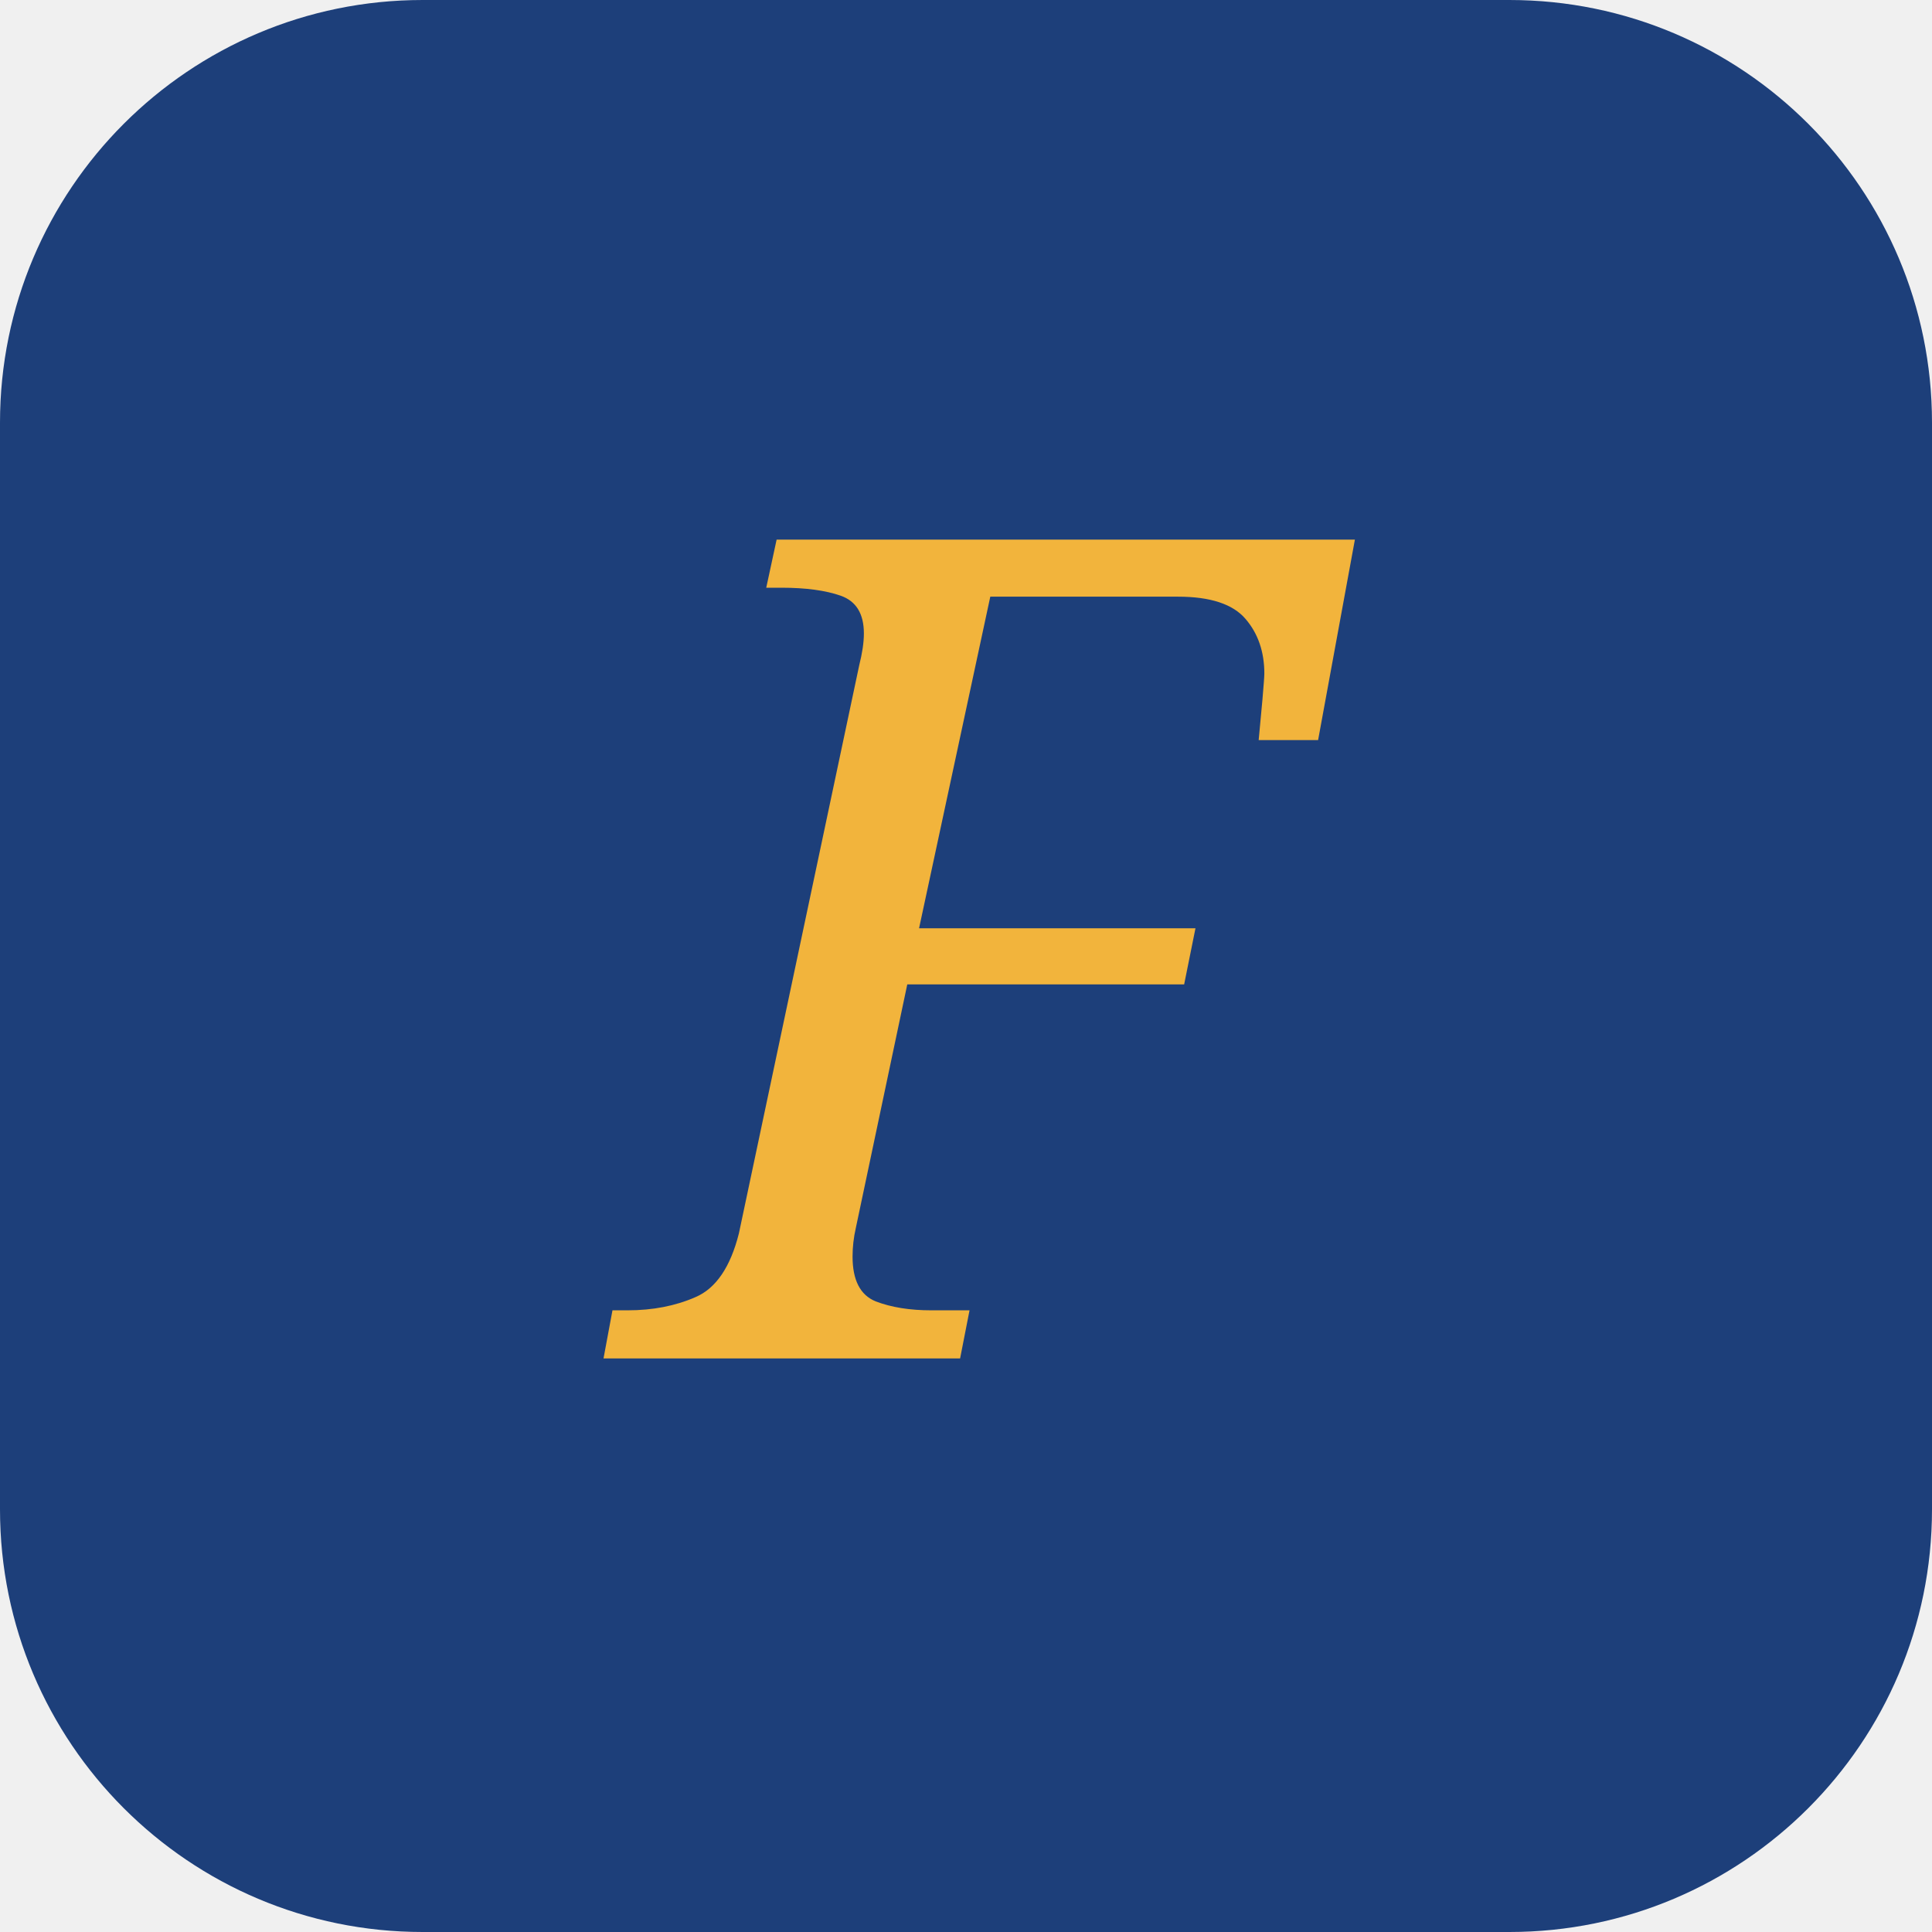
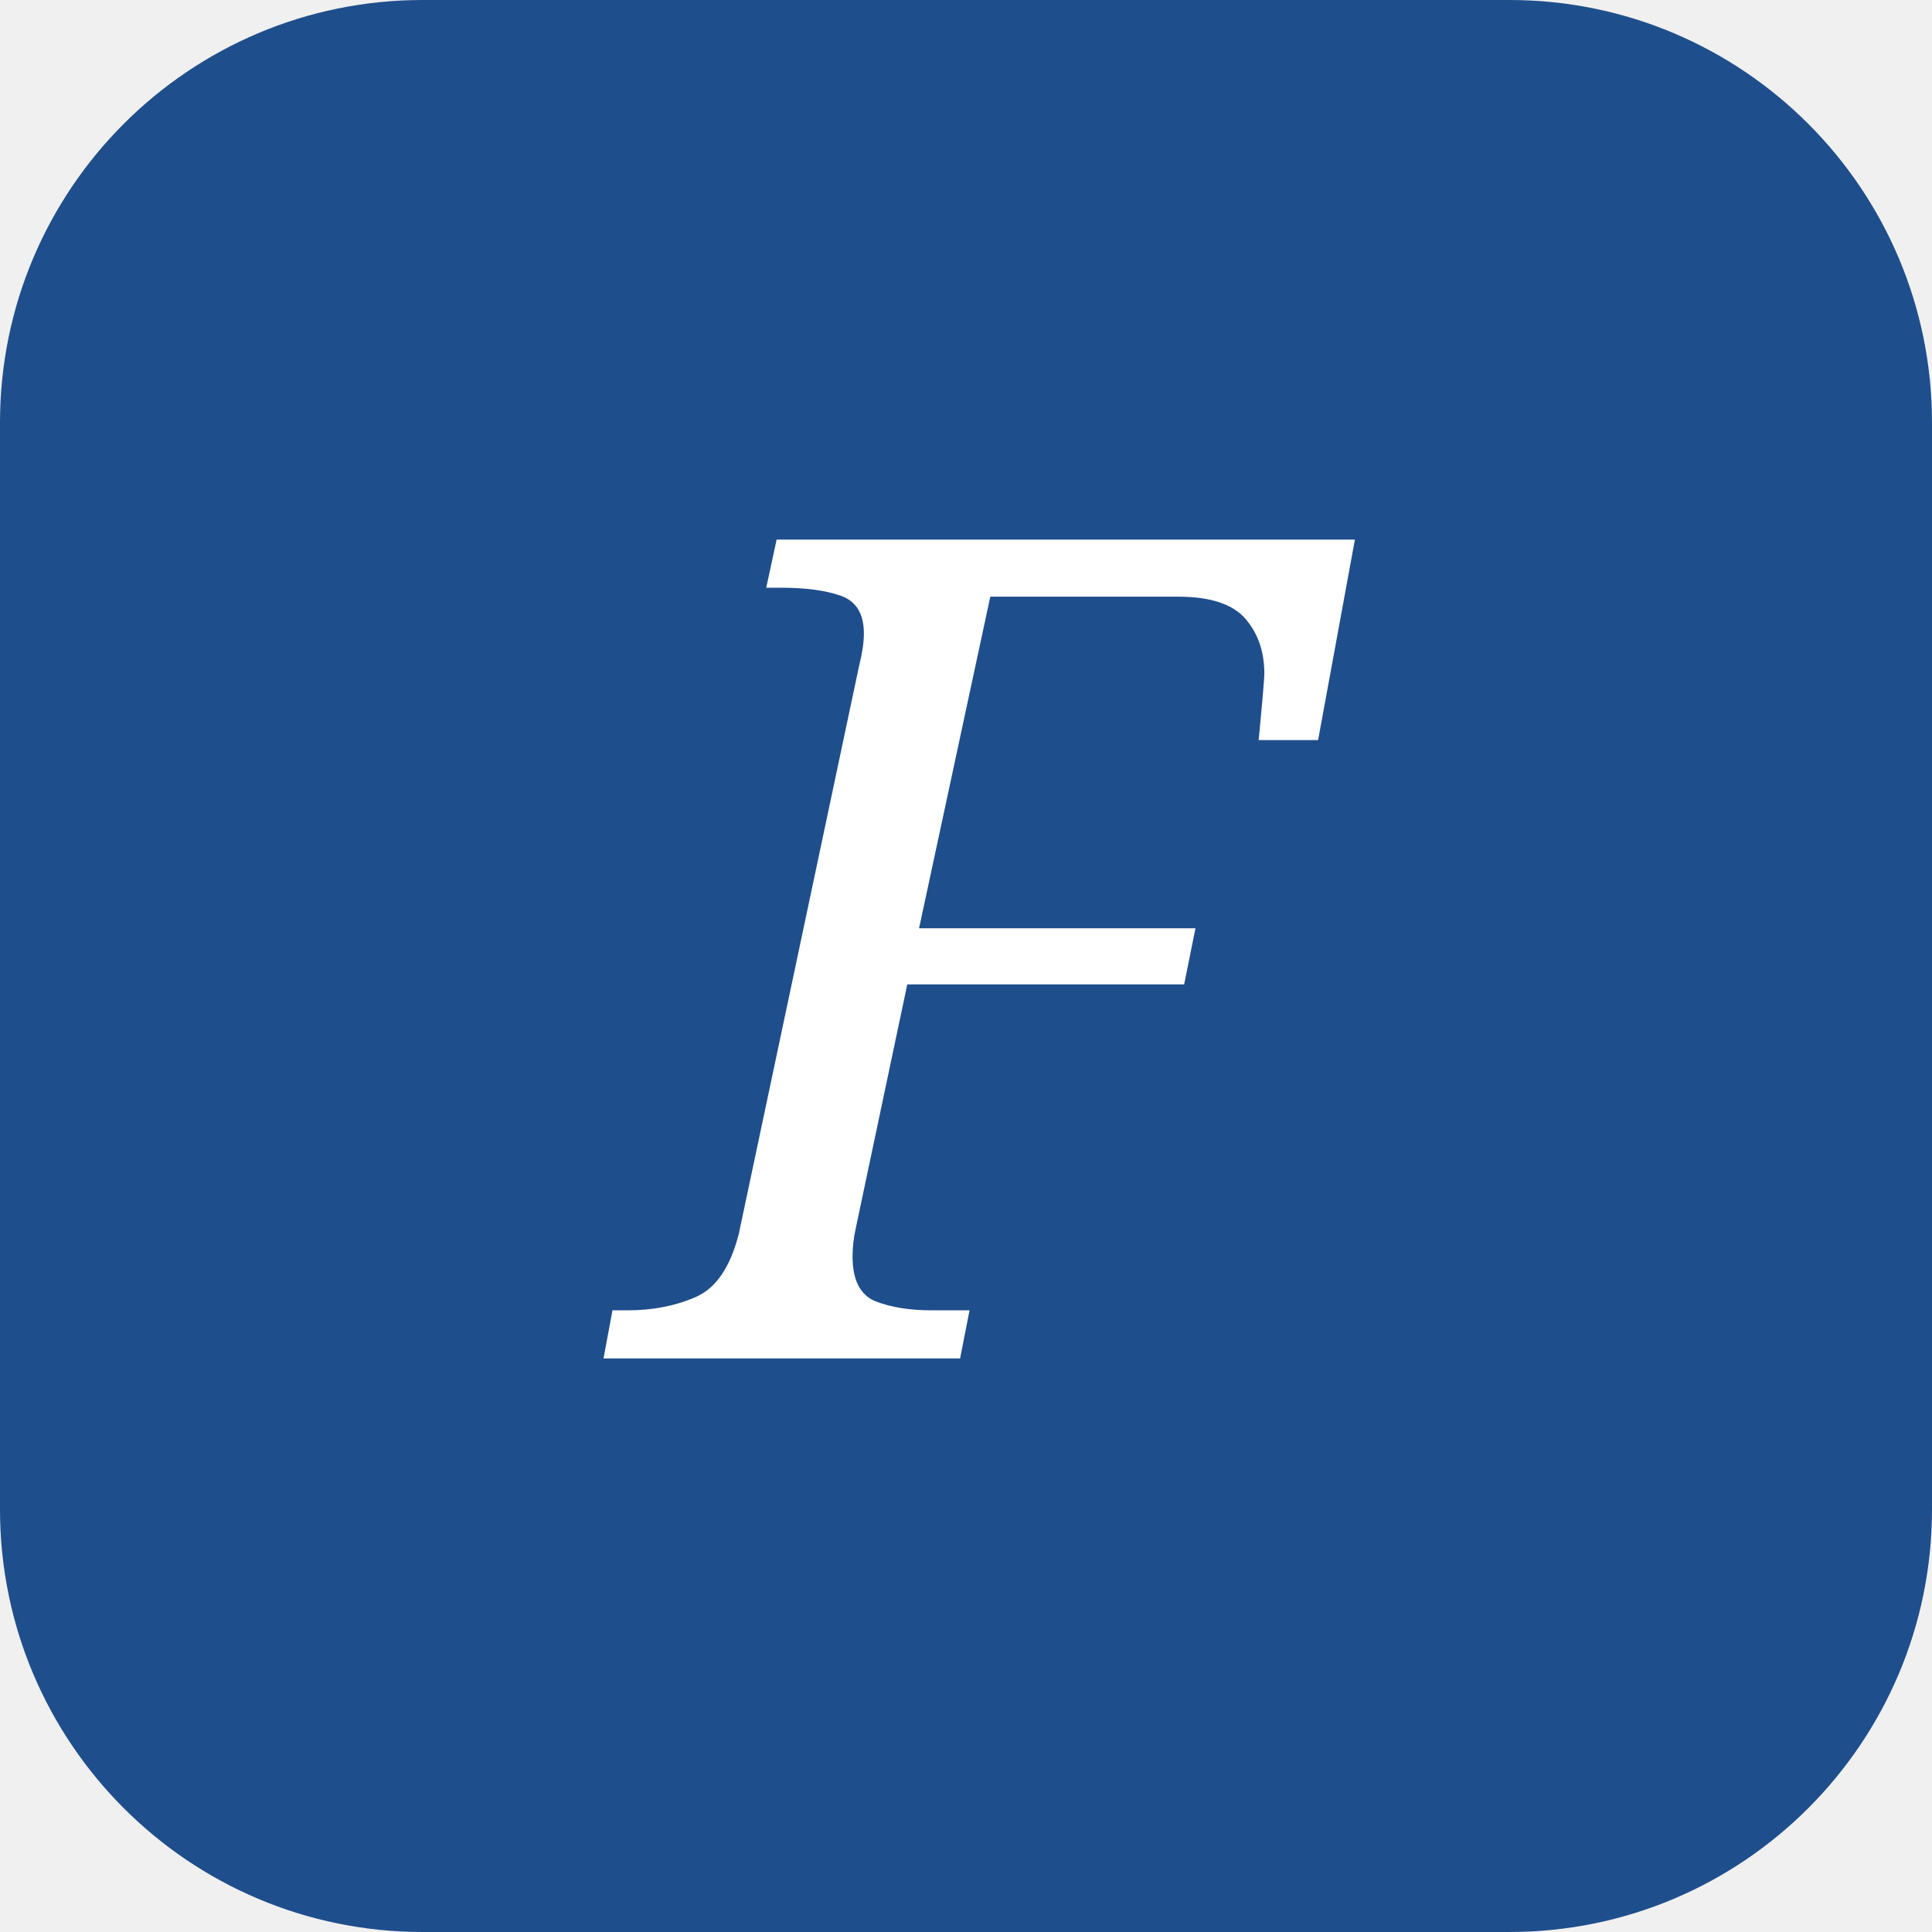
<svg xmlns="http://www.w3.org/2000/svg" viewBox="0 0 64 64">
-   <rect width="64" height="64" rx="14" fill="#1d3f7a" />
-   <text x="32" y="45" text-anchor="middle" font-family="Georgia, serif" font-style="italic" font-size="38" fill="#f2b43c">F</text>
+   <rect width="64" height="64" rx="14" fill="#1F4E8C" />
+   <text x="32" y="45" text-anchor="middle" font-family="Georgia, serif" font-style="italic" font-size="38" fill="#FFFFFF">F</text>
</svg>
